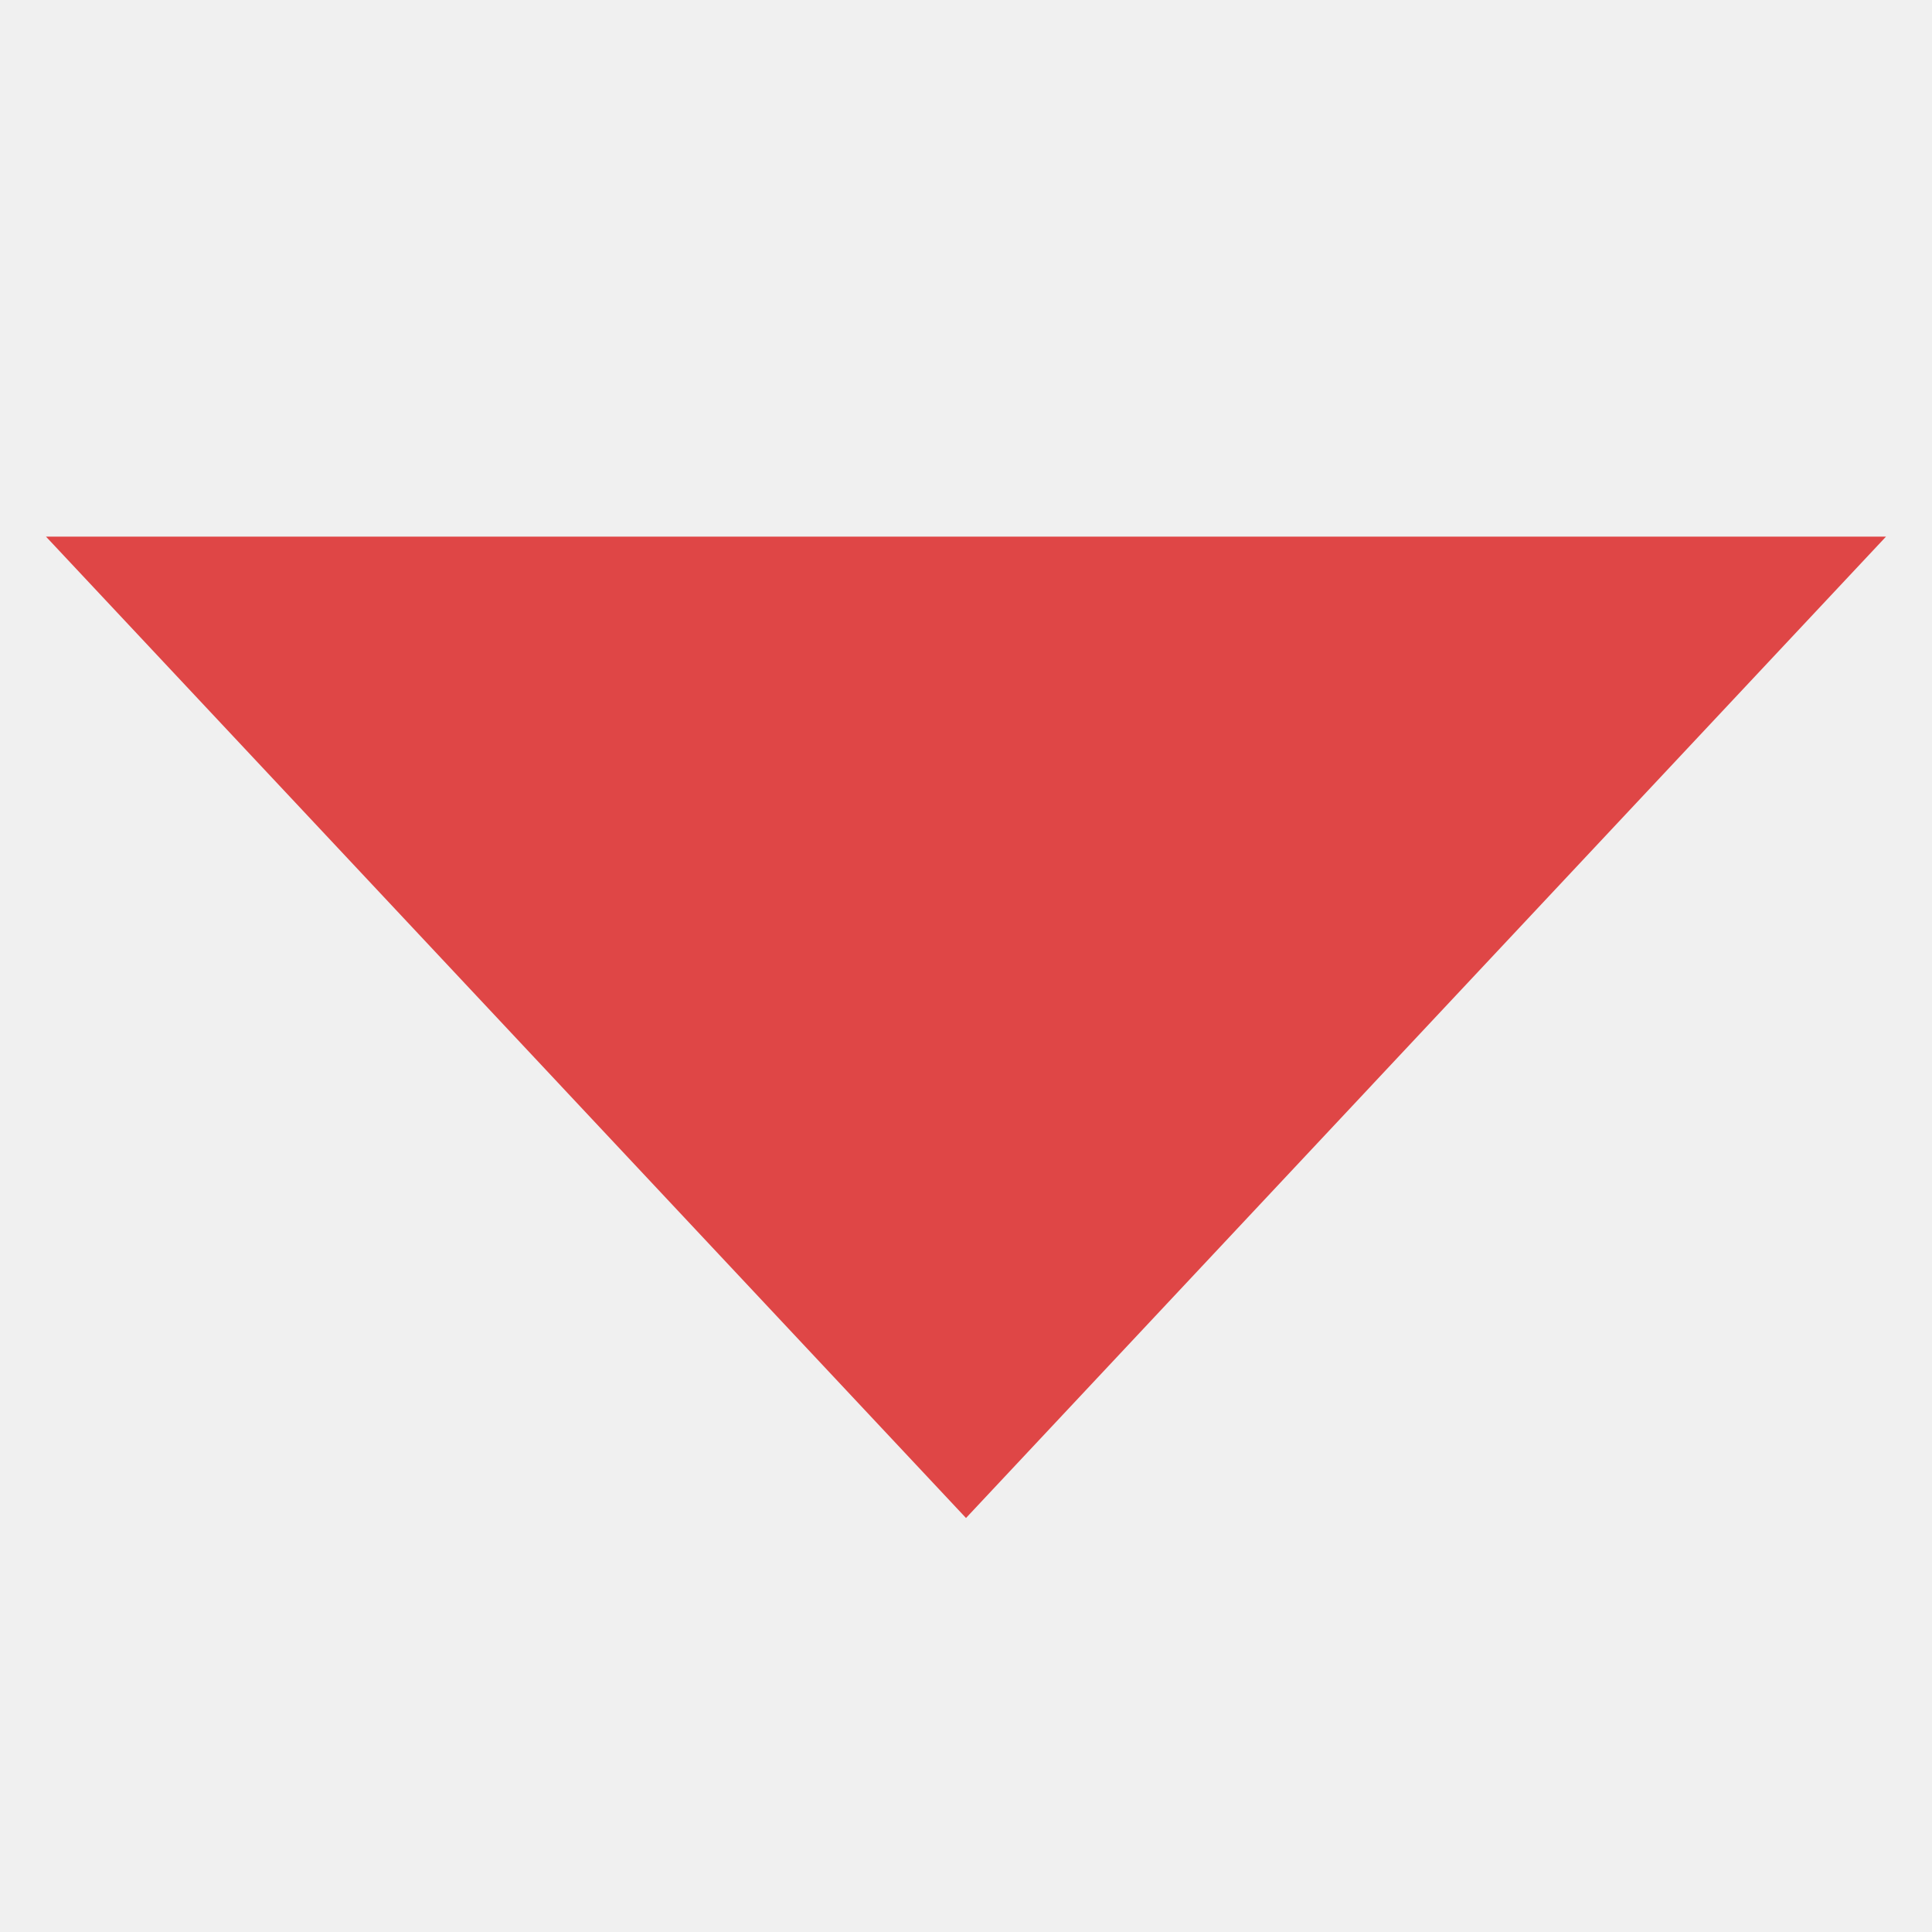
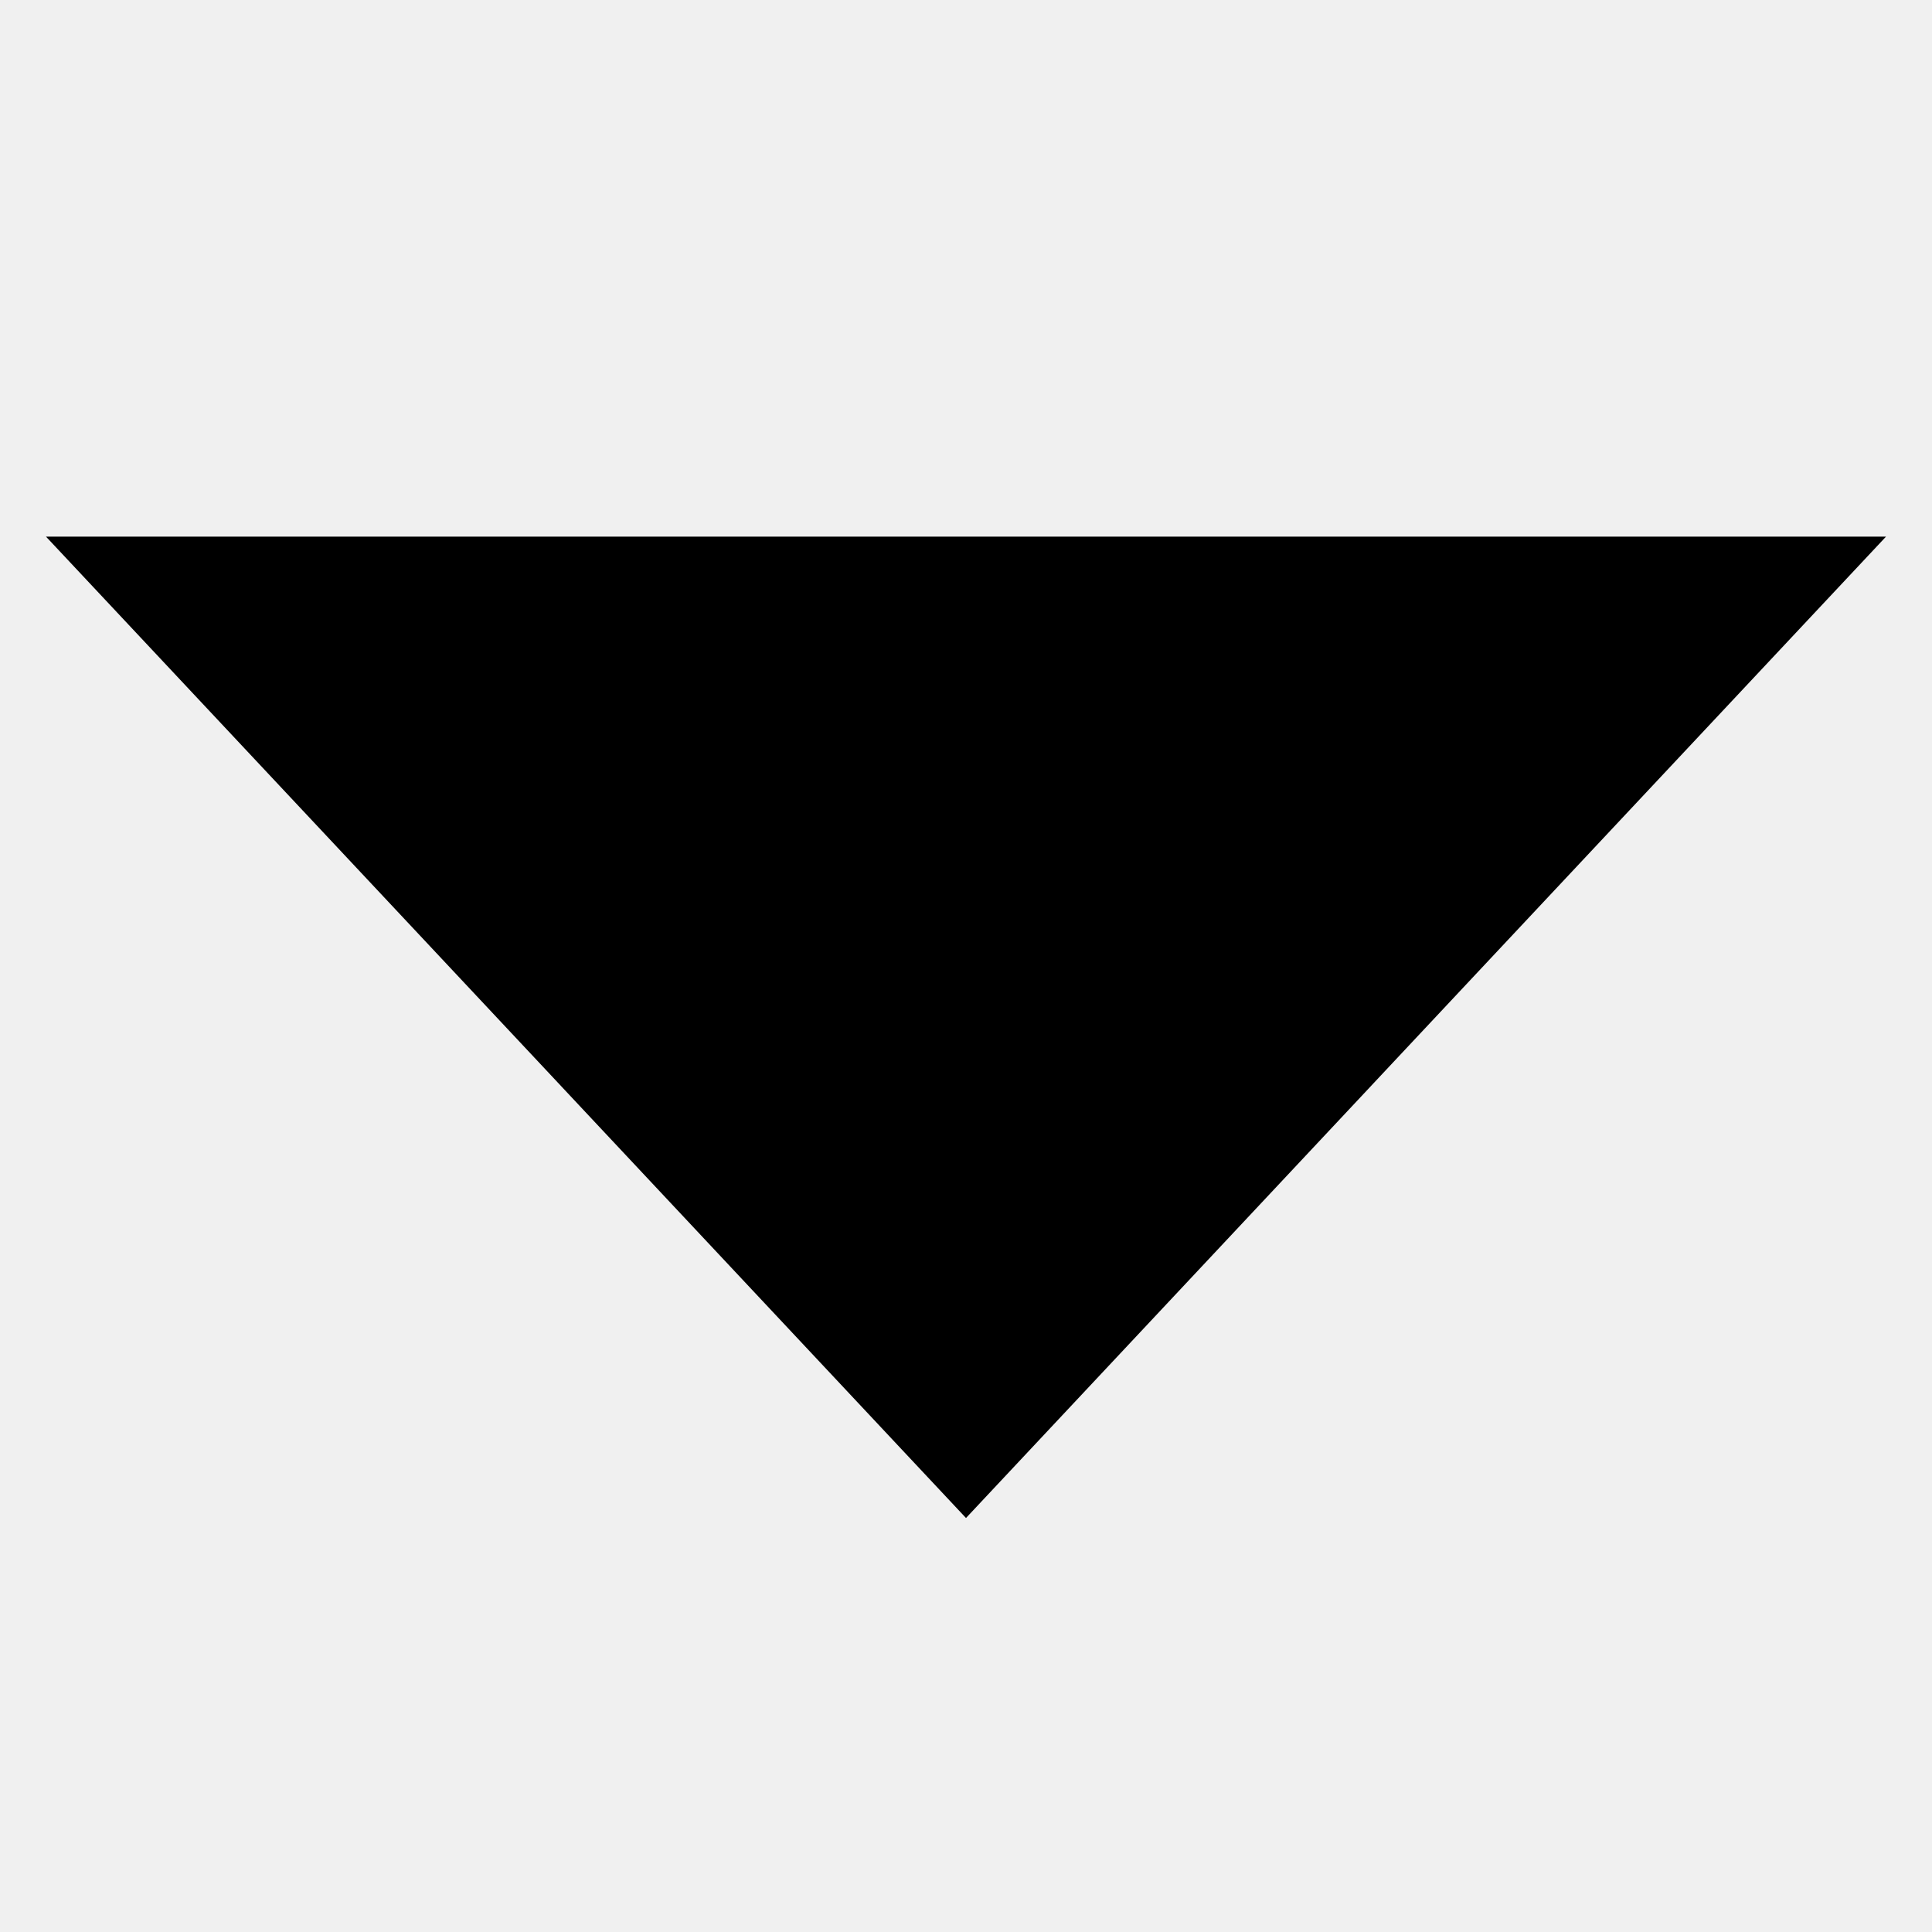
<svg xmlns="http://www.w3.org/2000/svg" width="15" height="15" viewBox="0 0 20 21" fill="none">
  <g clip-path="url(#clip0_29_874)">
-     <path d="M10 16.5L0 5.833H20L10 16.5Z" fill="#DF4646" />
+     <path d="M10 16.5L0 5.833H20L10 16.5Z" fill="currentColor" />
  </g>
  <defs>
    <clipPath id="clip0_29_874">
      <rect width="20" height="20" fill="white" transform="translate(0 0.5)" />
    </clipPath>
  </defs>
</svg>
